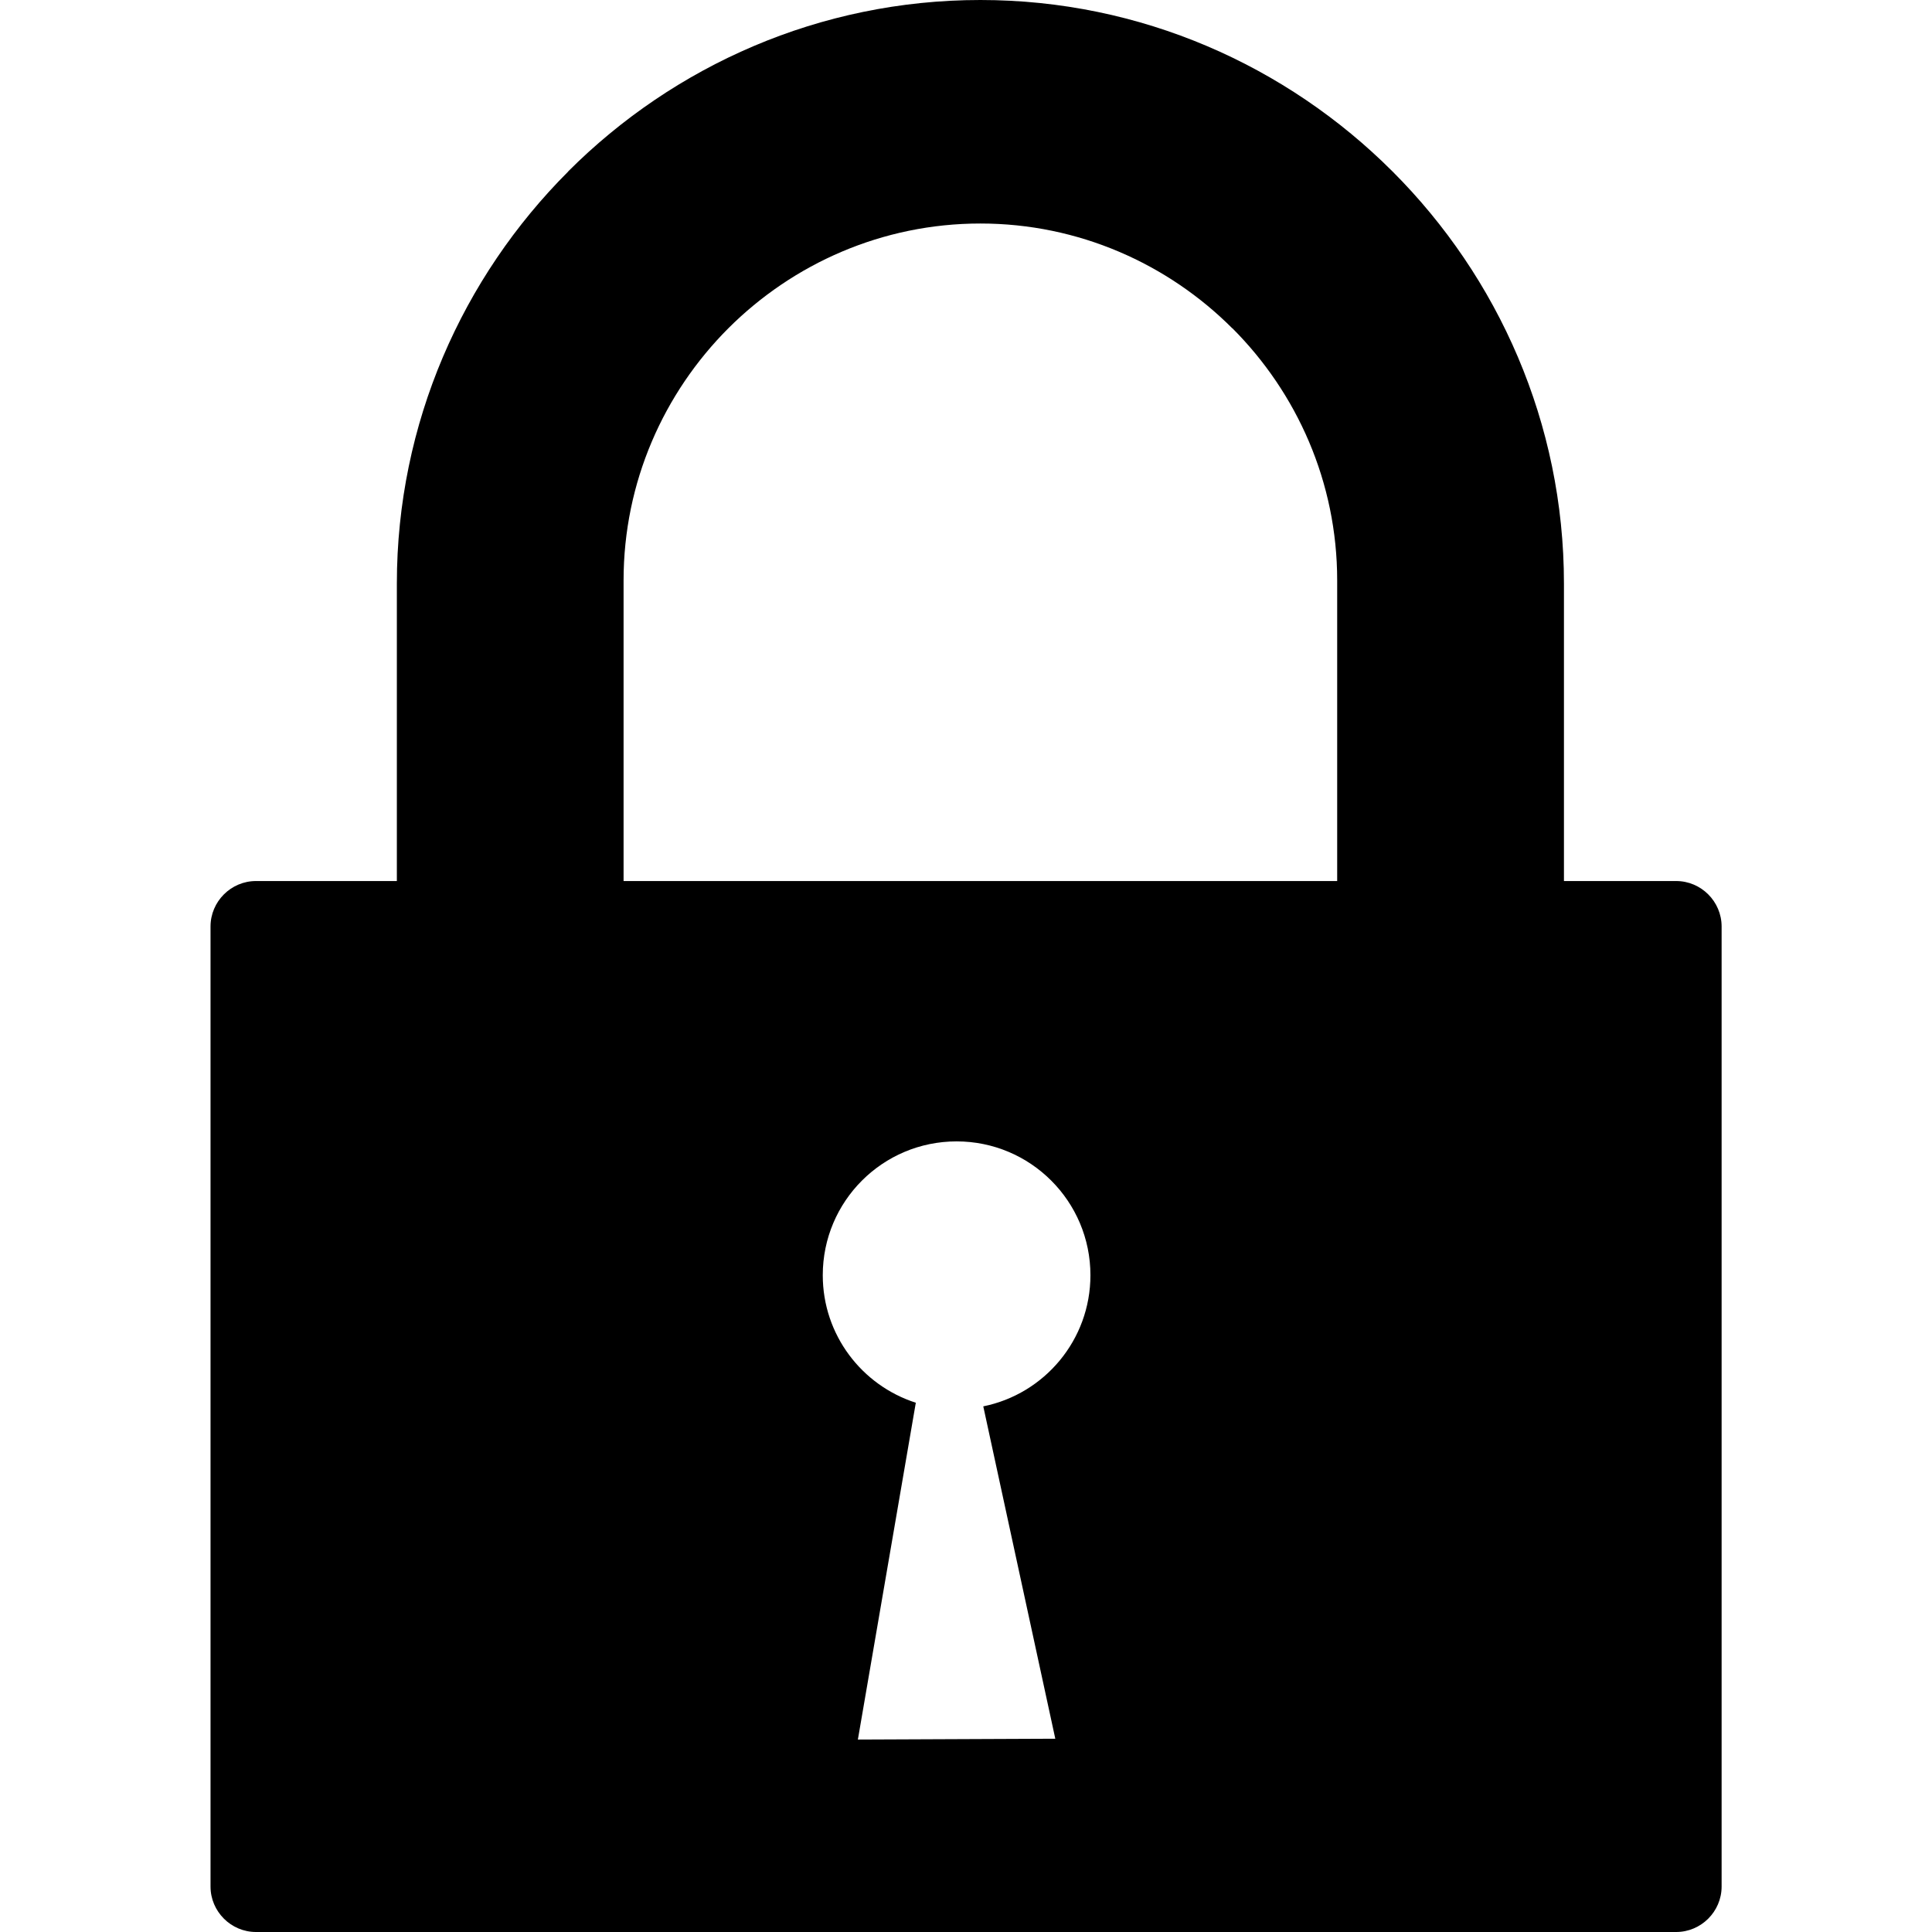
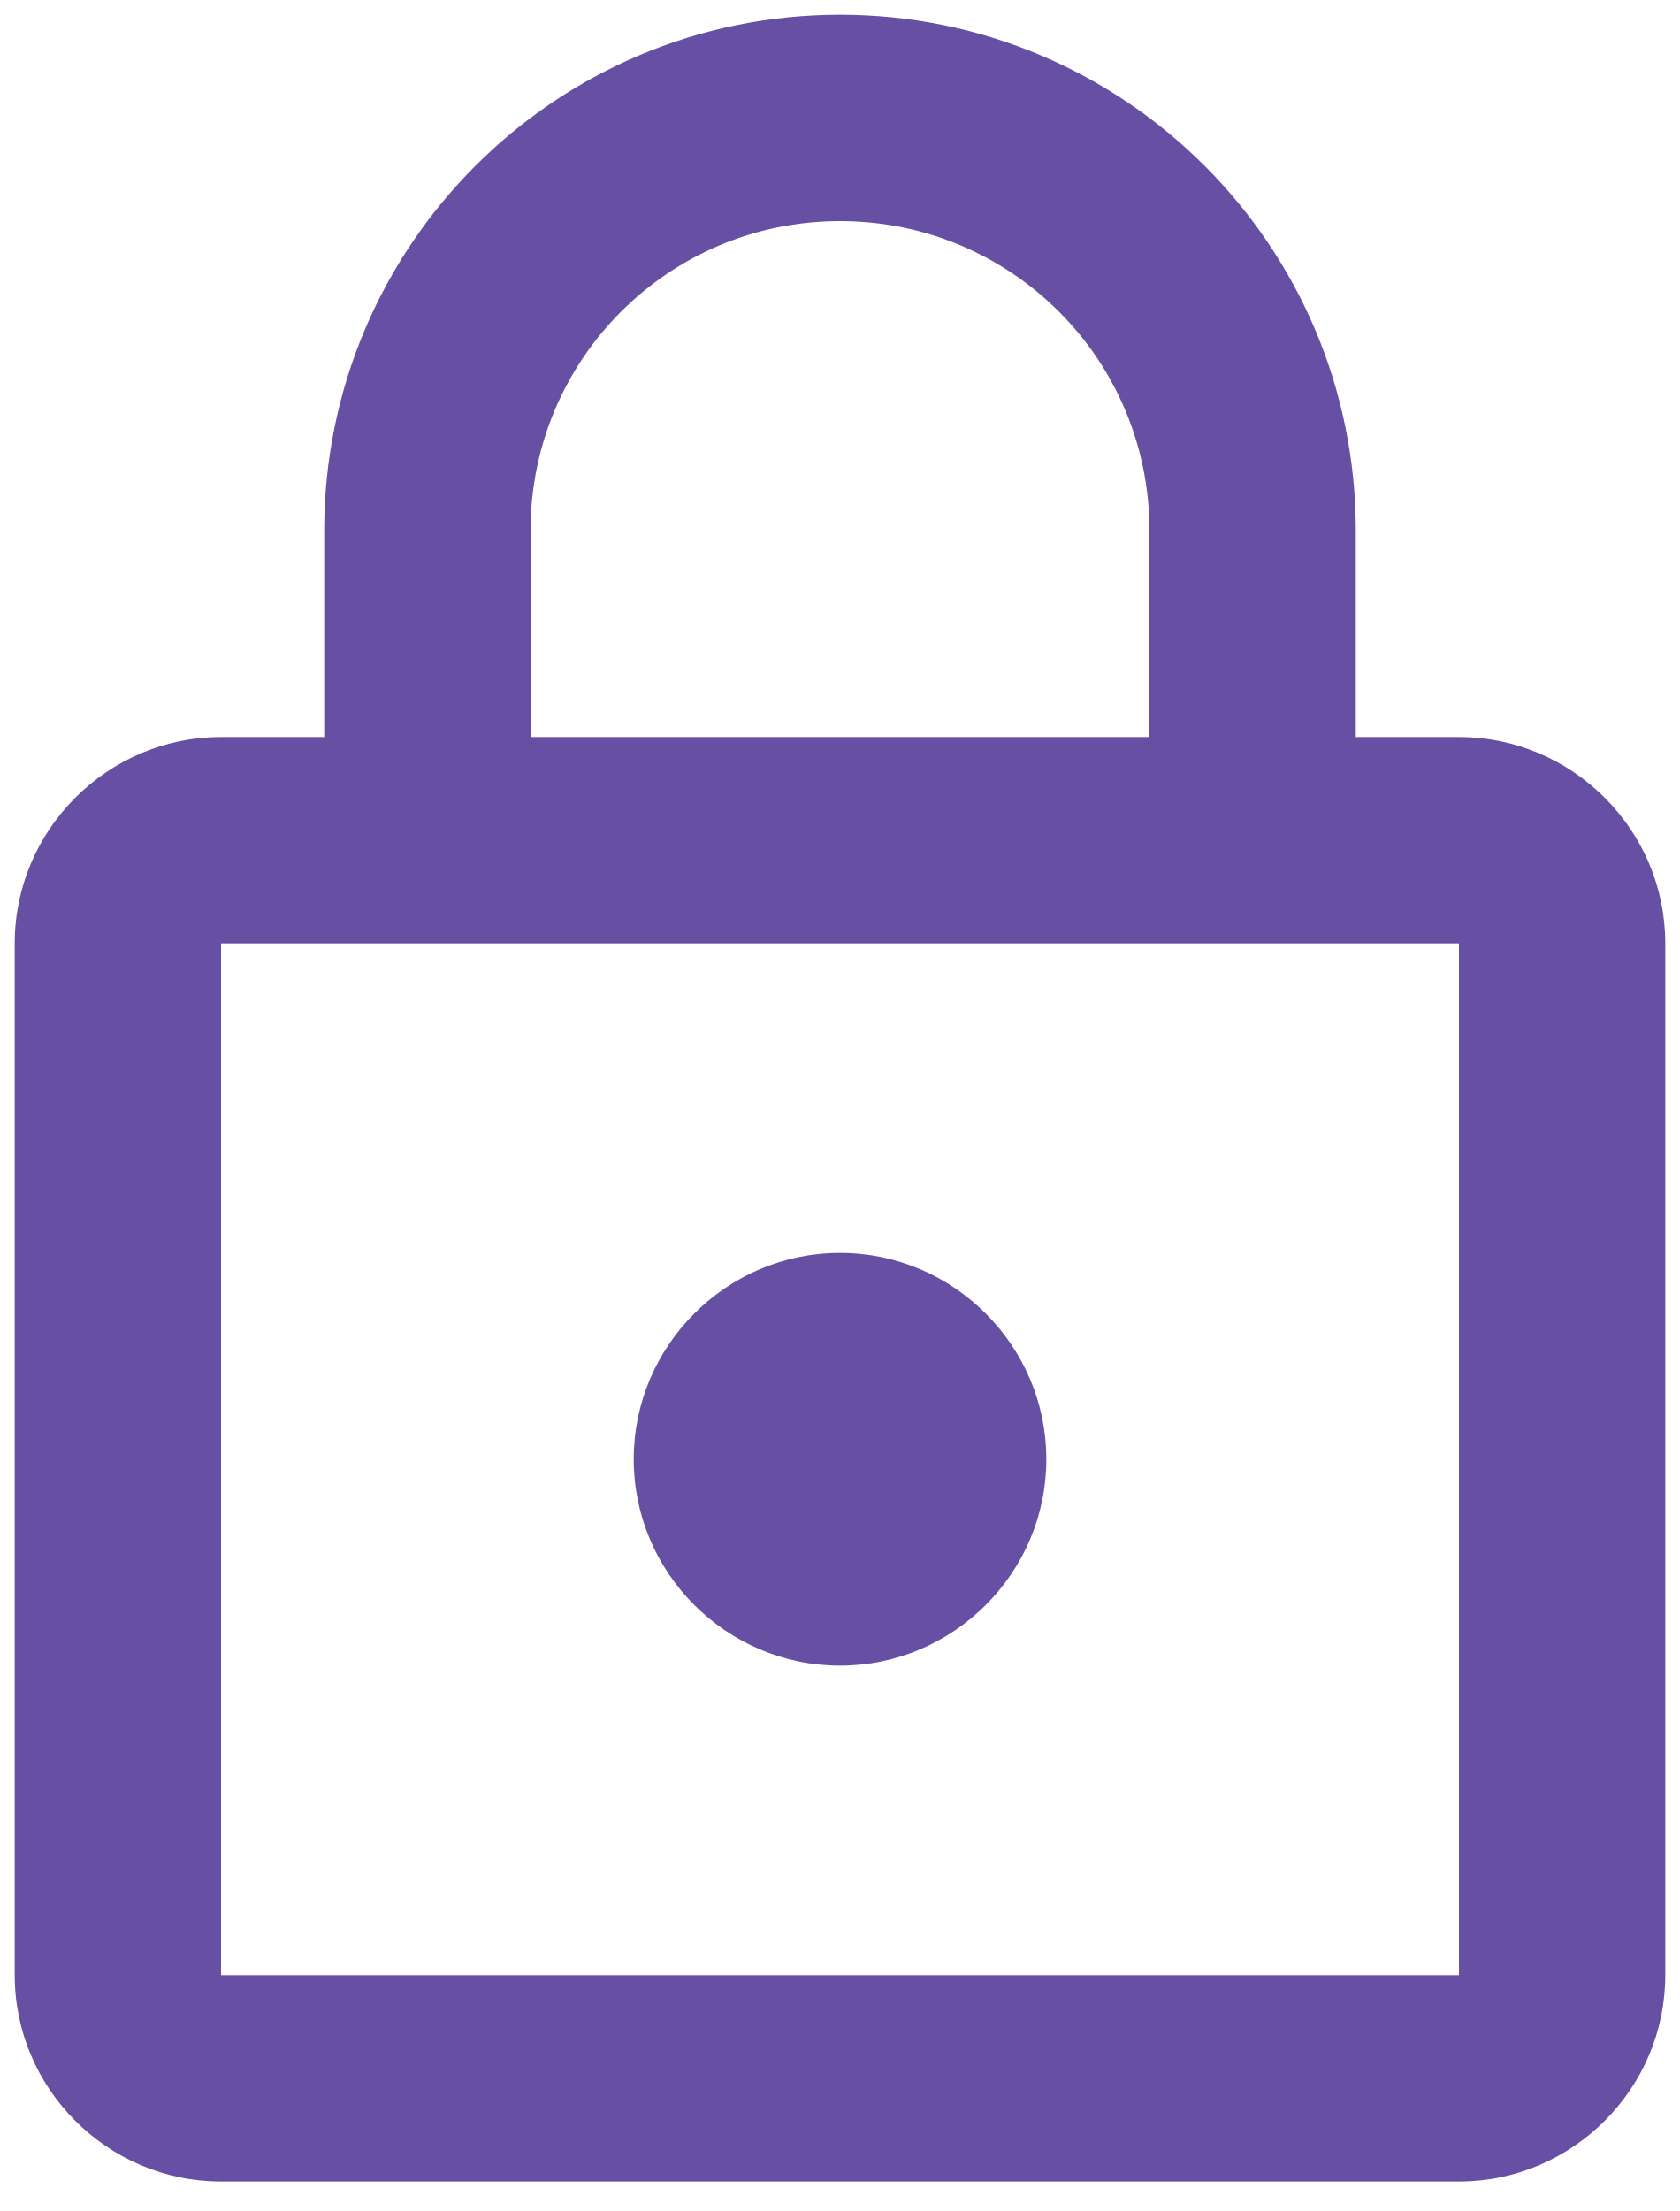
- <svg xmlns="http://www.w3.org/2000/svg" fill="#000000" width="800px" height="800px" viewBox="-13.39 0 122.88 122.88" version="1.1" id="Layer_1" enable-background="new 0 0 96.108 122.88" xml:space="preserve">
-   <g>
-     <path fill-rule="evenodd" clip-rule="evenodd" d="M2.892,56.036h8.959v-1.075V37.117c0-10.205,4.177-19.484,10.898-26.207v-0.009 C29.473,4.177,38.754,0,48.966,0C59.17,0,68.449,4.177,75.173,10.901l0.01,0.009c6.721,6.723,10.898,16.002,10.898,26.207v17.844 v1.075h7.136c1.59,0,2.892,1.302,2.892,2.891v61.062c0,1.589-1.302,2.891-2.892,2.891H2.892c-1.59,0-2.892-1.302-2.892-2.891 V58.927C0,57.338,1.302,56.036,2.892,56.036L2.892,56.036z M26.271,56.036h45.387v-1.075V36.911c0-6.24-2.554-11.917-6.662-16.03 l-0.005,0.004c-4.111-4.114-9.787-6.669-16.025-6.669c-6.241,0-11.917,2.554-16.033,6.665c-4.109,4.113-6.662,9.79-6.662,16.03 v18.051V56.036L26.271,56.036z M49.149,89.448l4.581,21.139l-12.557,0.053l3.685-21.423c-3.431-1.1-5.918-4.315-5.918-8.111 c0-4.701,3.81-8.511,8.513-8.511c4.698,0,8.511,3.81,8.511,8.511C55.964,85.226,53.036,88.663,49.149,89.448L49.149,89.448z" />
-   </g>
+ <svg xmlns="http://www.w3.org/2000/svg" width="38" height="50" viewBox="0 0 38 50" fill="none">
+   <path d="M33 16.667H30.667V12C30.667 5.56 25.44 0.333 19 0.333C12.56 0.333 7.333 5.56 7.333 12V16.667H5C2.433 16.667 0.333 18.767 0.333 21.333V44.667C0.333 47.233 2.433 49.333 5 49.333H33C35.567 49.333 37.667 47.233 37.667 44.667V21.333C37.667 18.767 35.567 16.667 33 16.667ZM12 12C12 8.127 15.127 5 19 5C22.873 5 26 8.127 26 12V16.667H12V12ZM33 44.667H5V21.333H33V44.667ZM19 37.667C21.567 37.667 23.667 35.567 23.667 33C23.667 30.433 21.567 28.333 19 28.333C16.433 28.333 14.334 30.433 14.334 33C14.334 35.567 16.433 37.667 19 37.667Z" fill="#6750A4" />
</svg>
